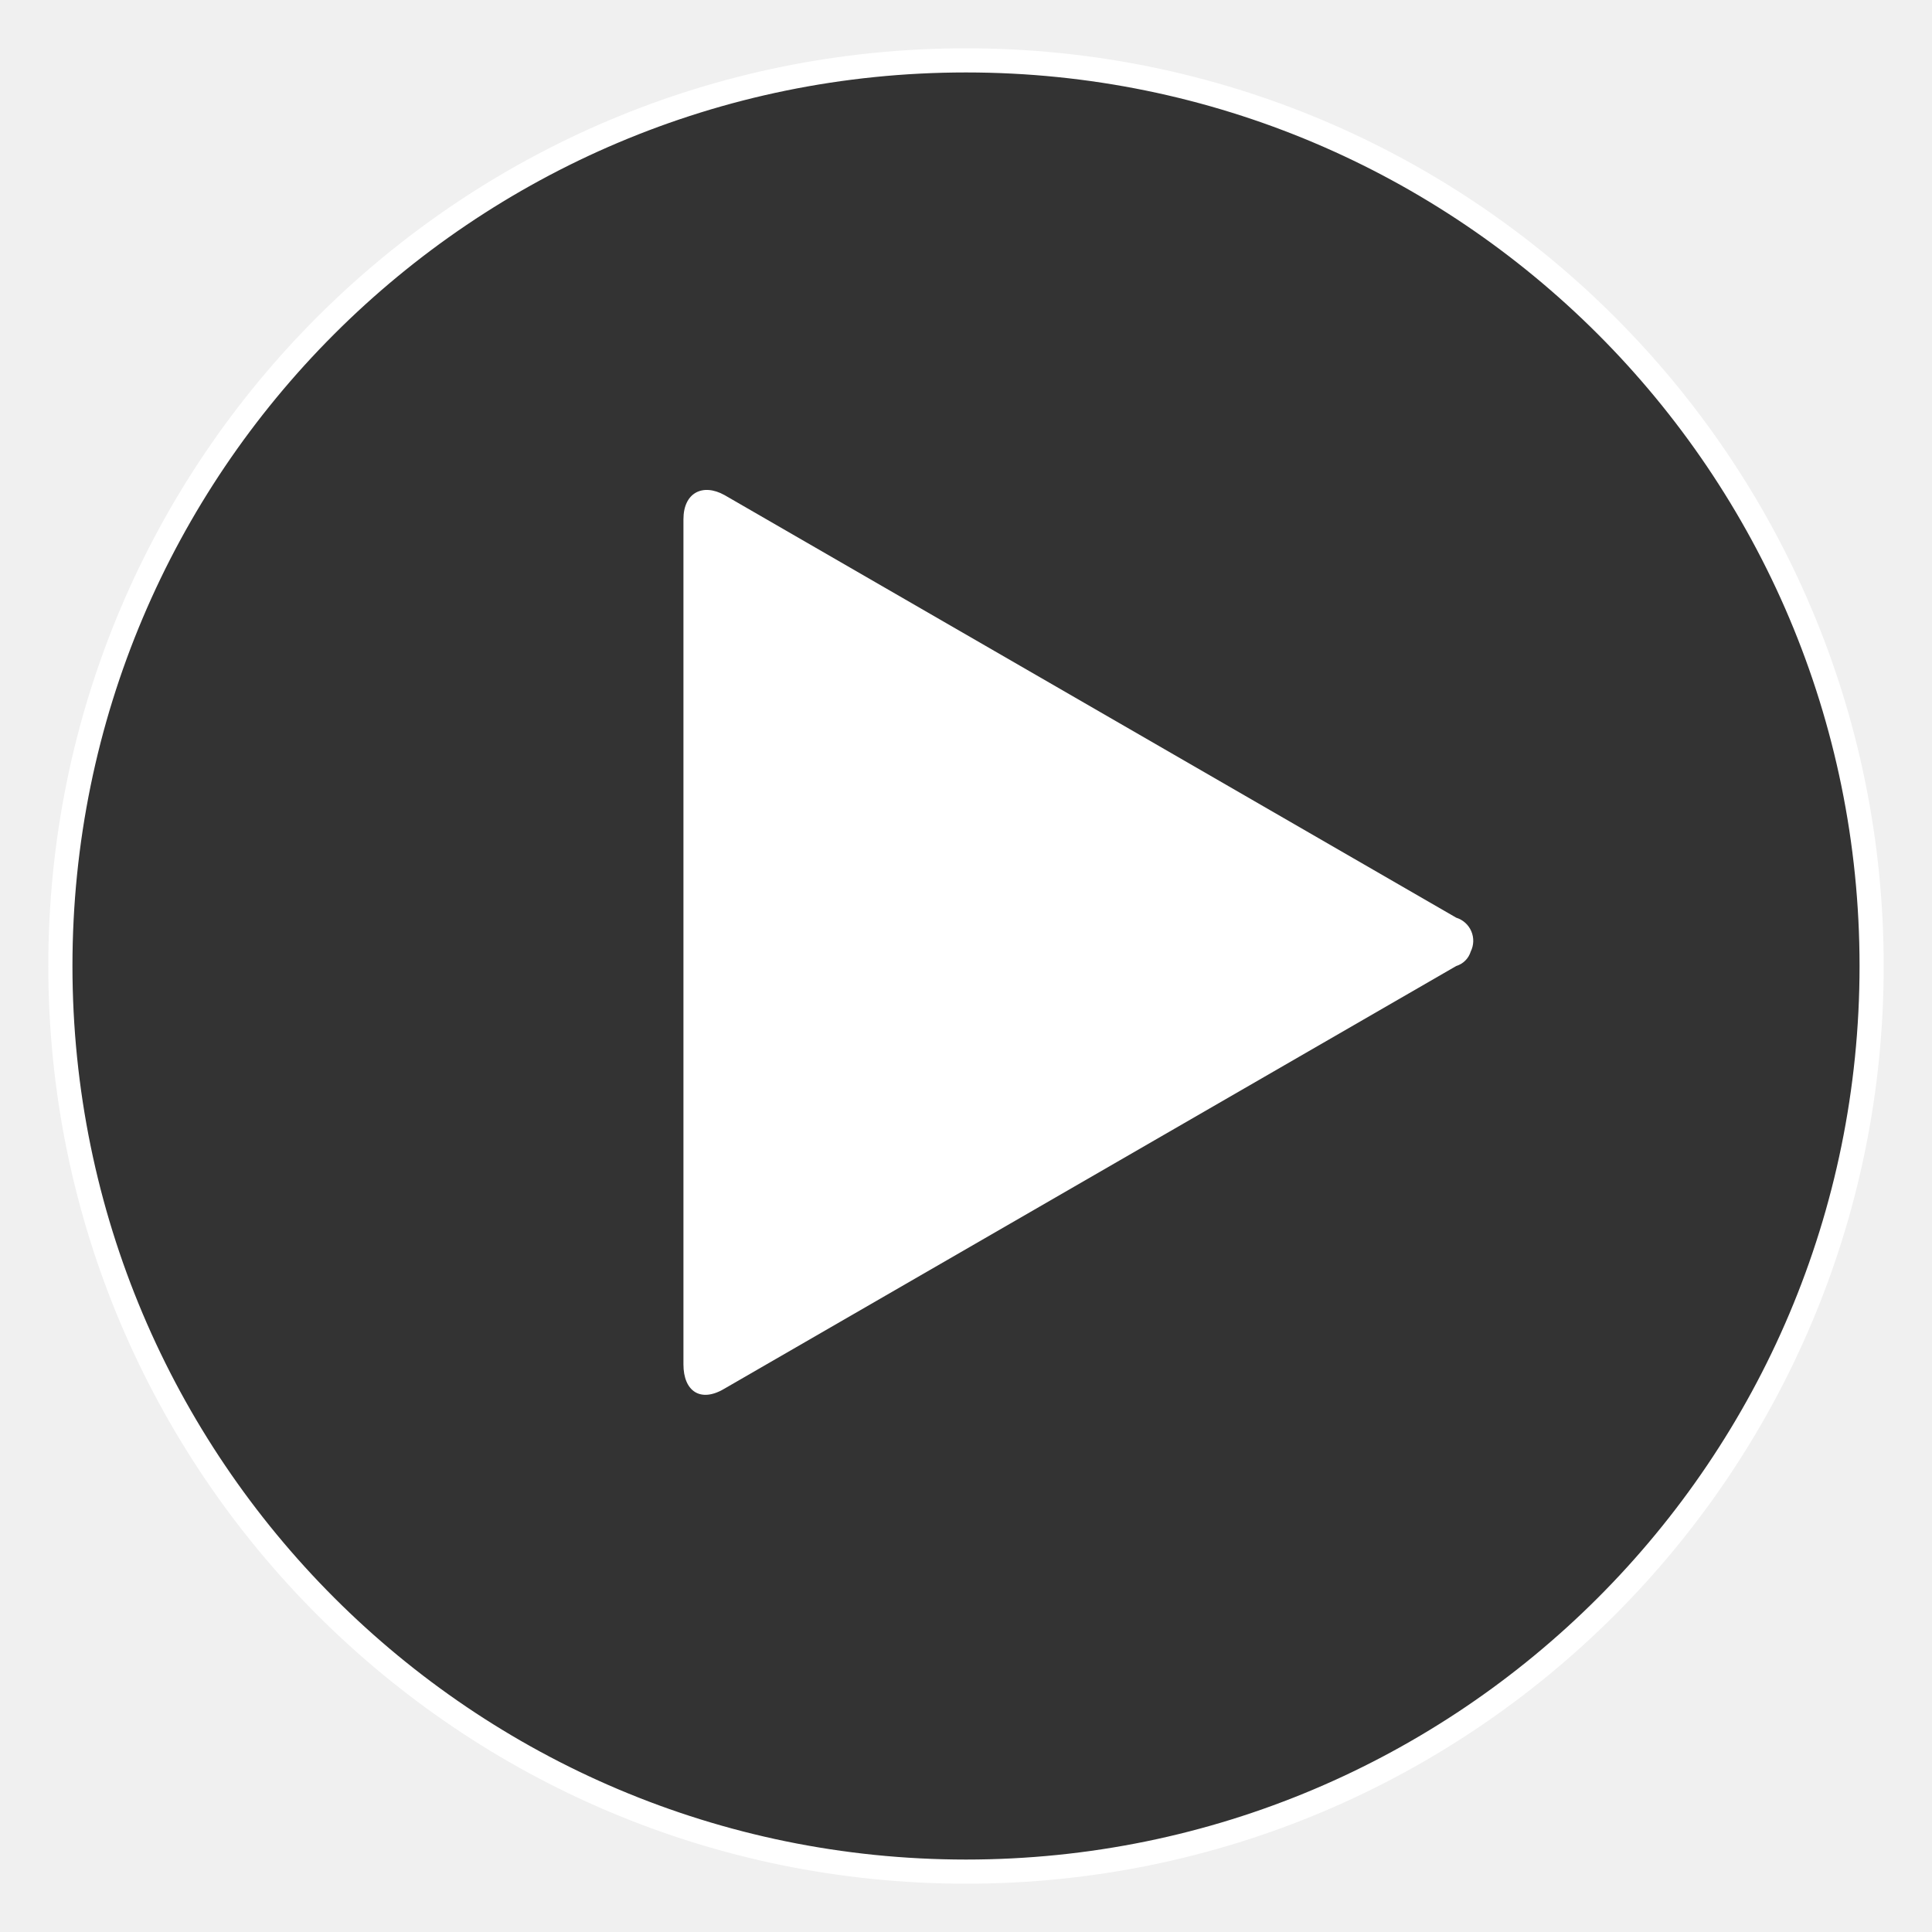
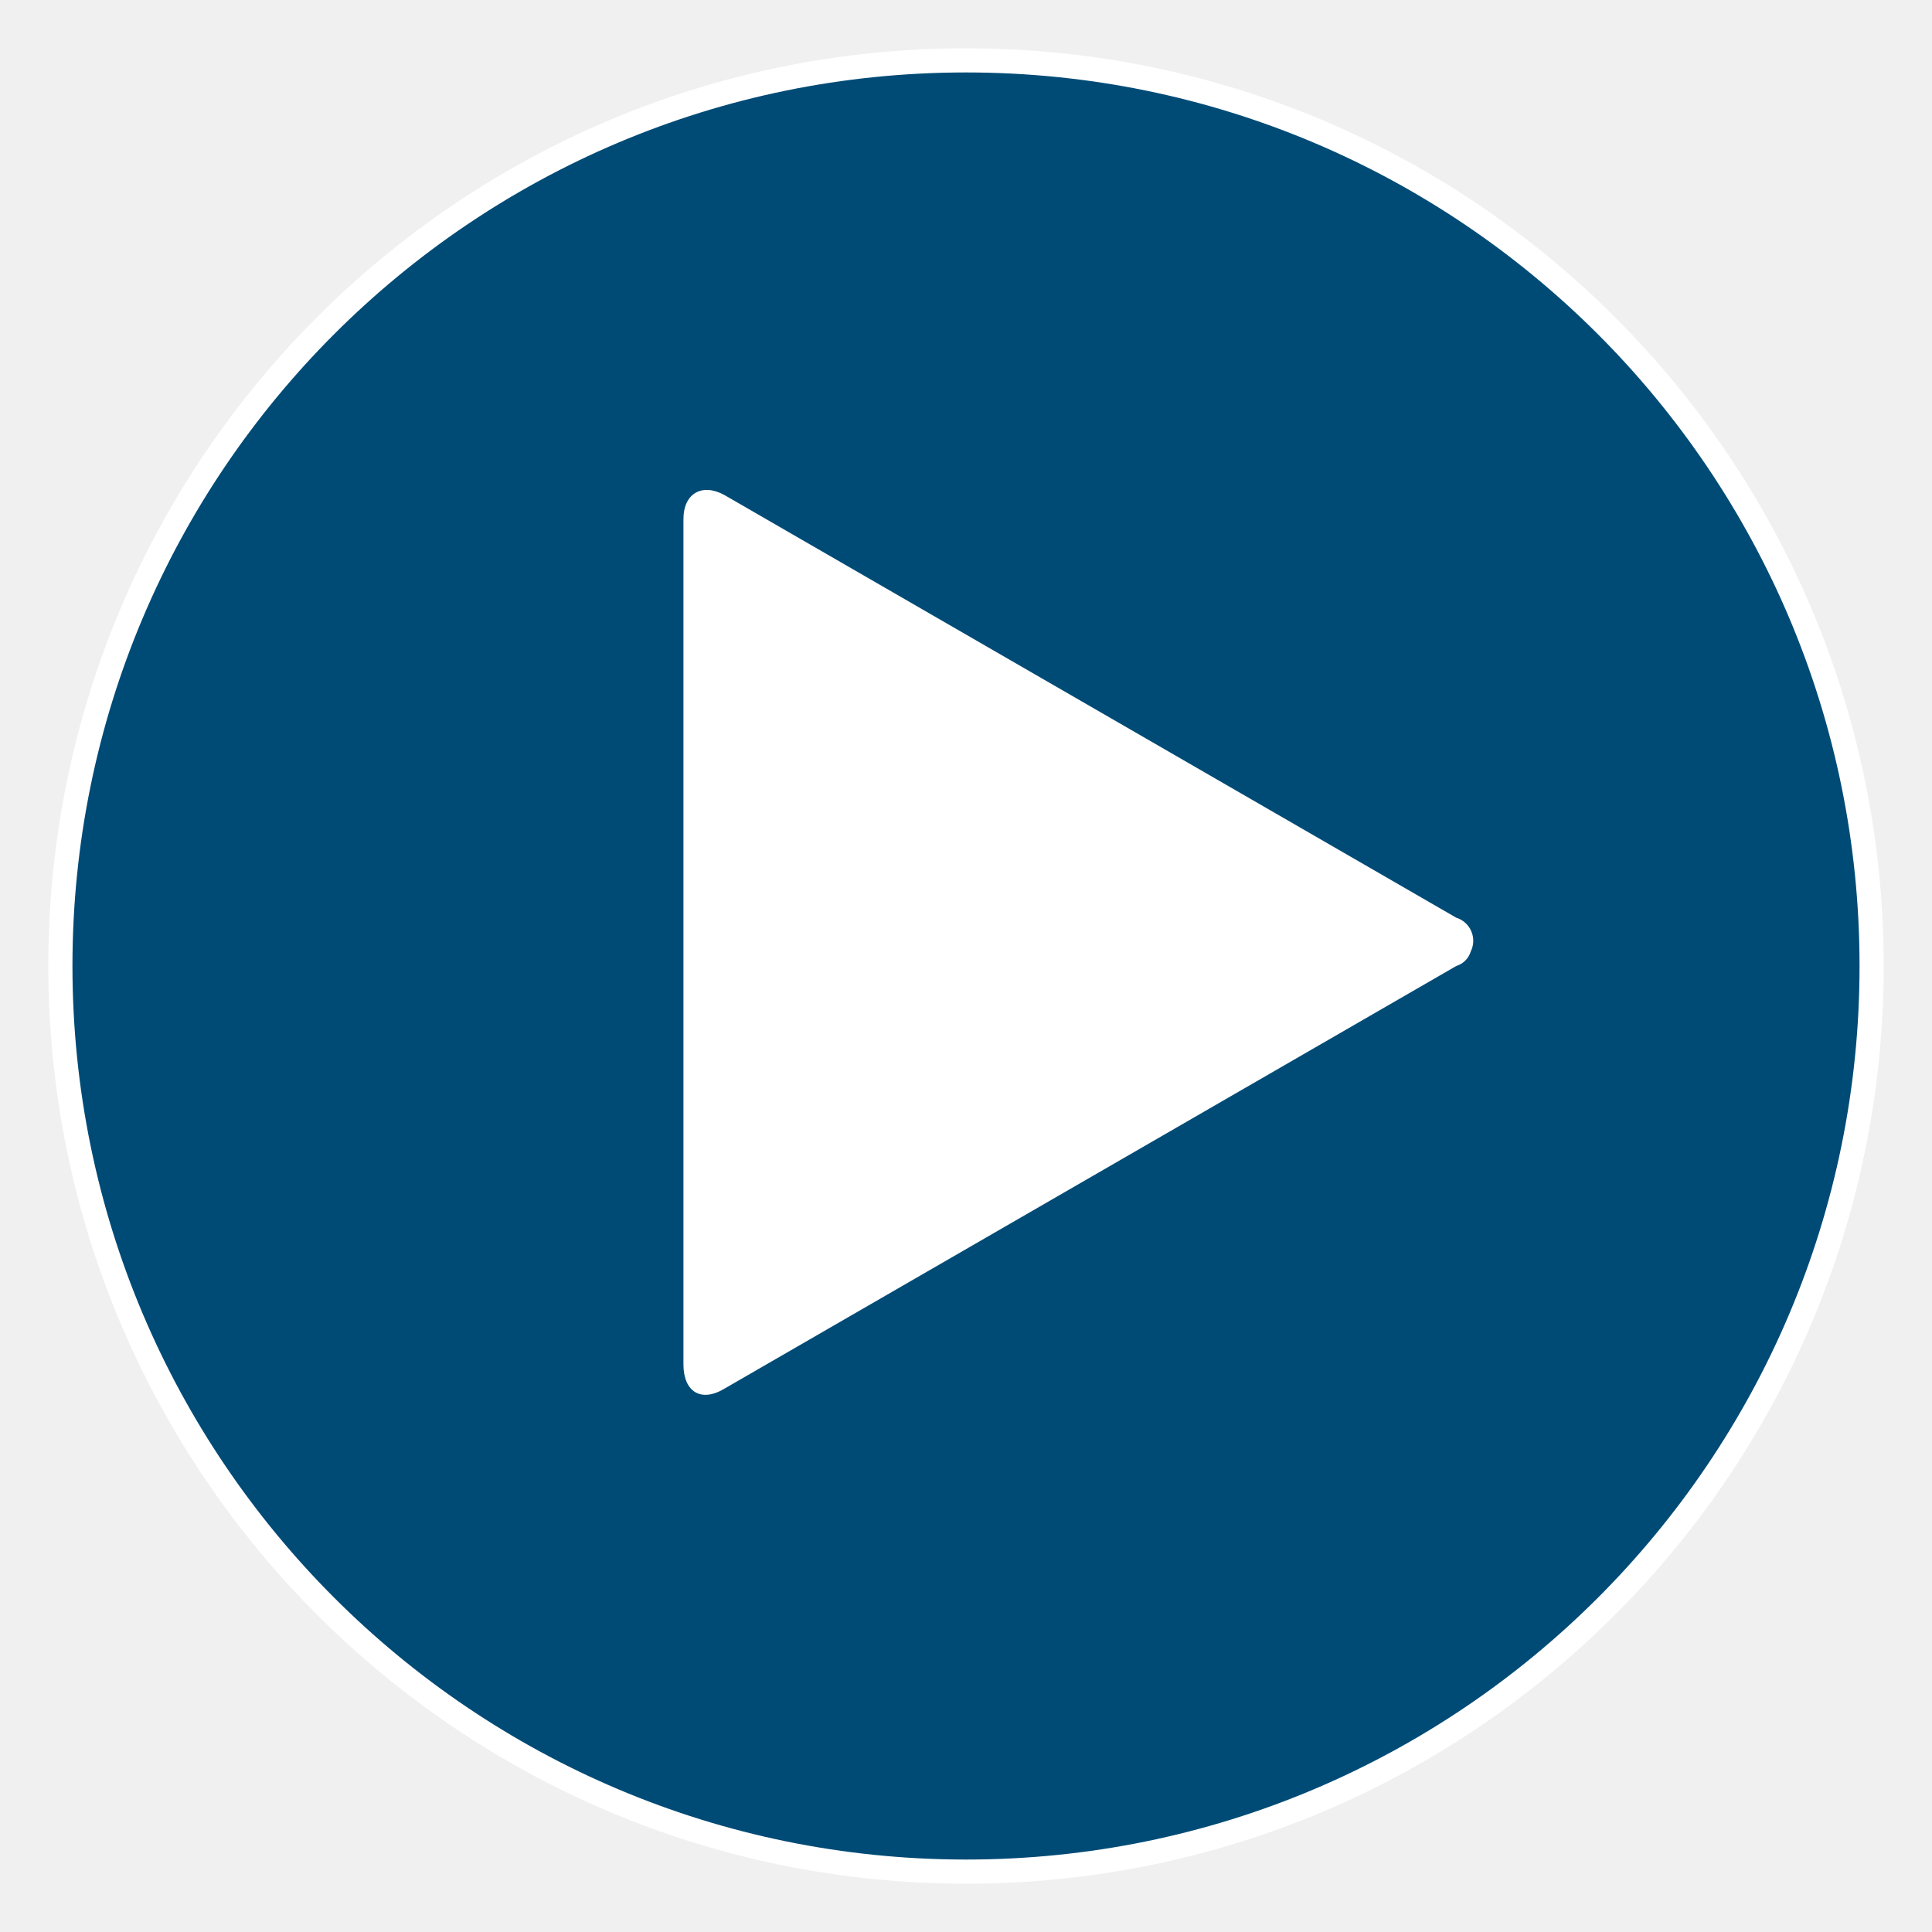
<svg xmlns="http://www.w3.org/2000/svg" viewBox="0 0 80 80" width="80" height="80">
-   <g fill="#333" stroke="#fff" stroke-width="1px">
+   <g fill="#004b76" stroke="#fff" stroke-width="1px">
    <path d="M2.5,40A37.5,37.5,0,1,1,40,77.5,37.51,37.51,0,0,1,2.5,40Z" />
  </g>
  <g fill="#fff">
    <path d="M60.3,38a1,1,0,0,1,.6,1.4.9.9,0,0,1-.6.6L30,57.5c-1,.6-1.7.1-1.7-1v-35c0-1.1.8-1.5,1.7-1Z" />
  </g>
</svg>
